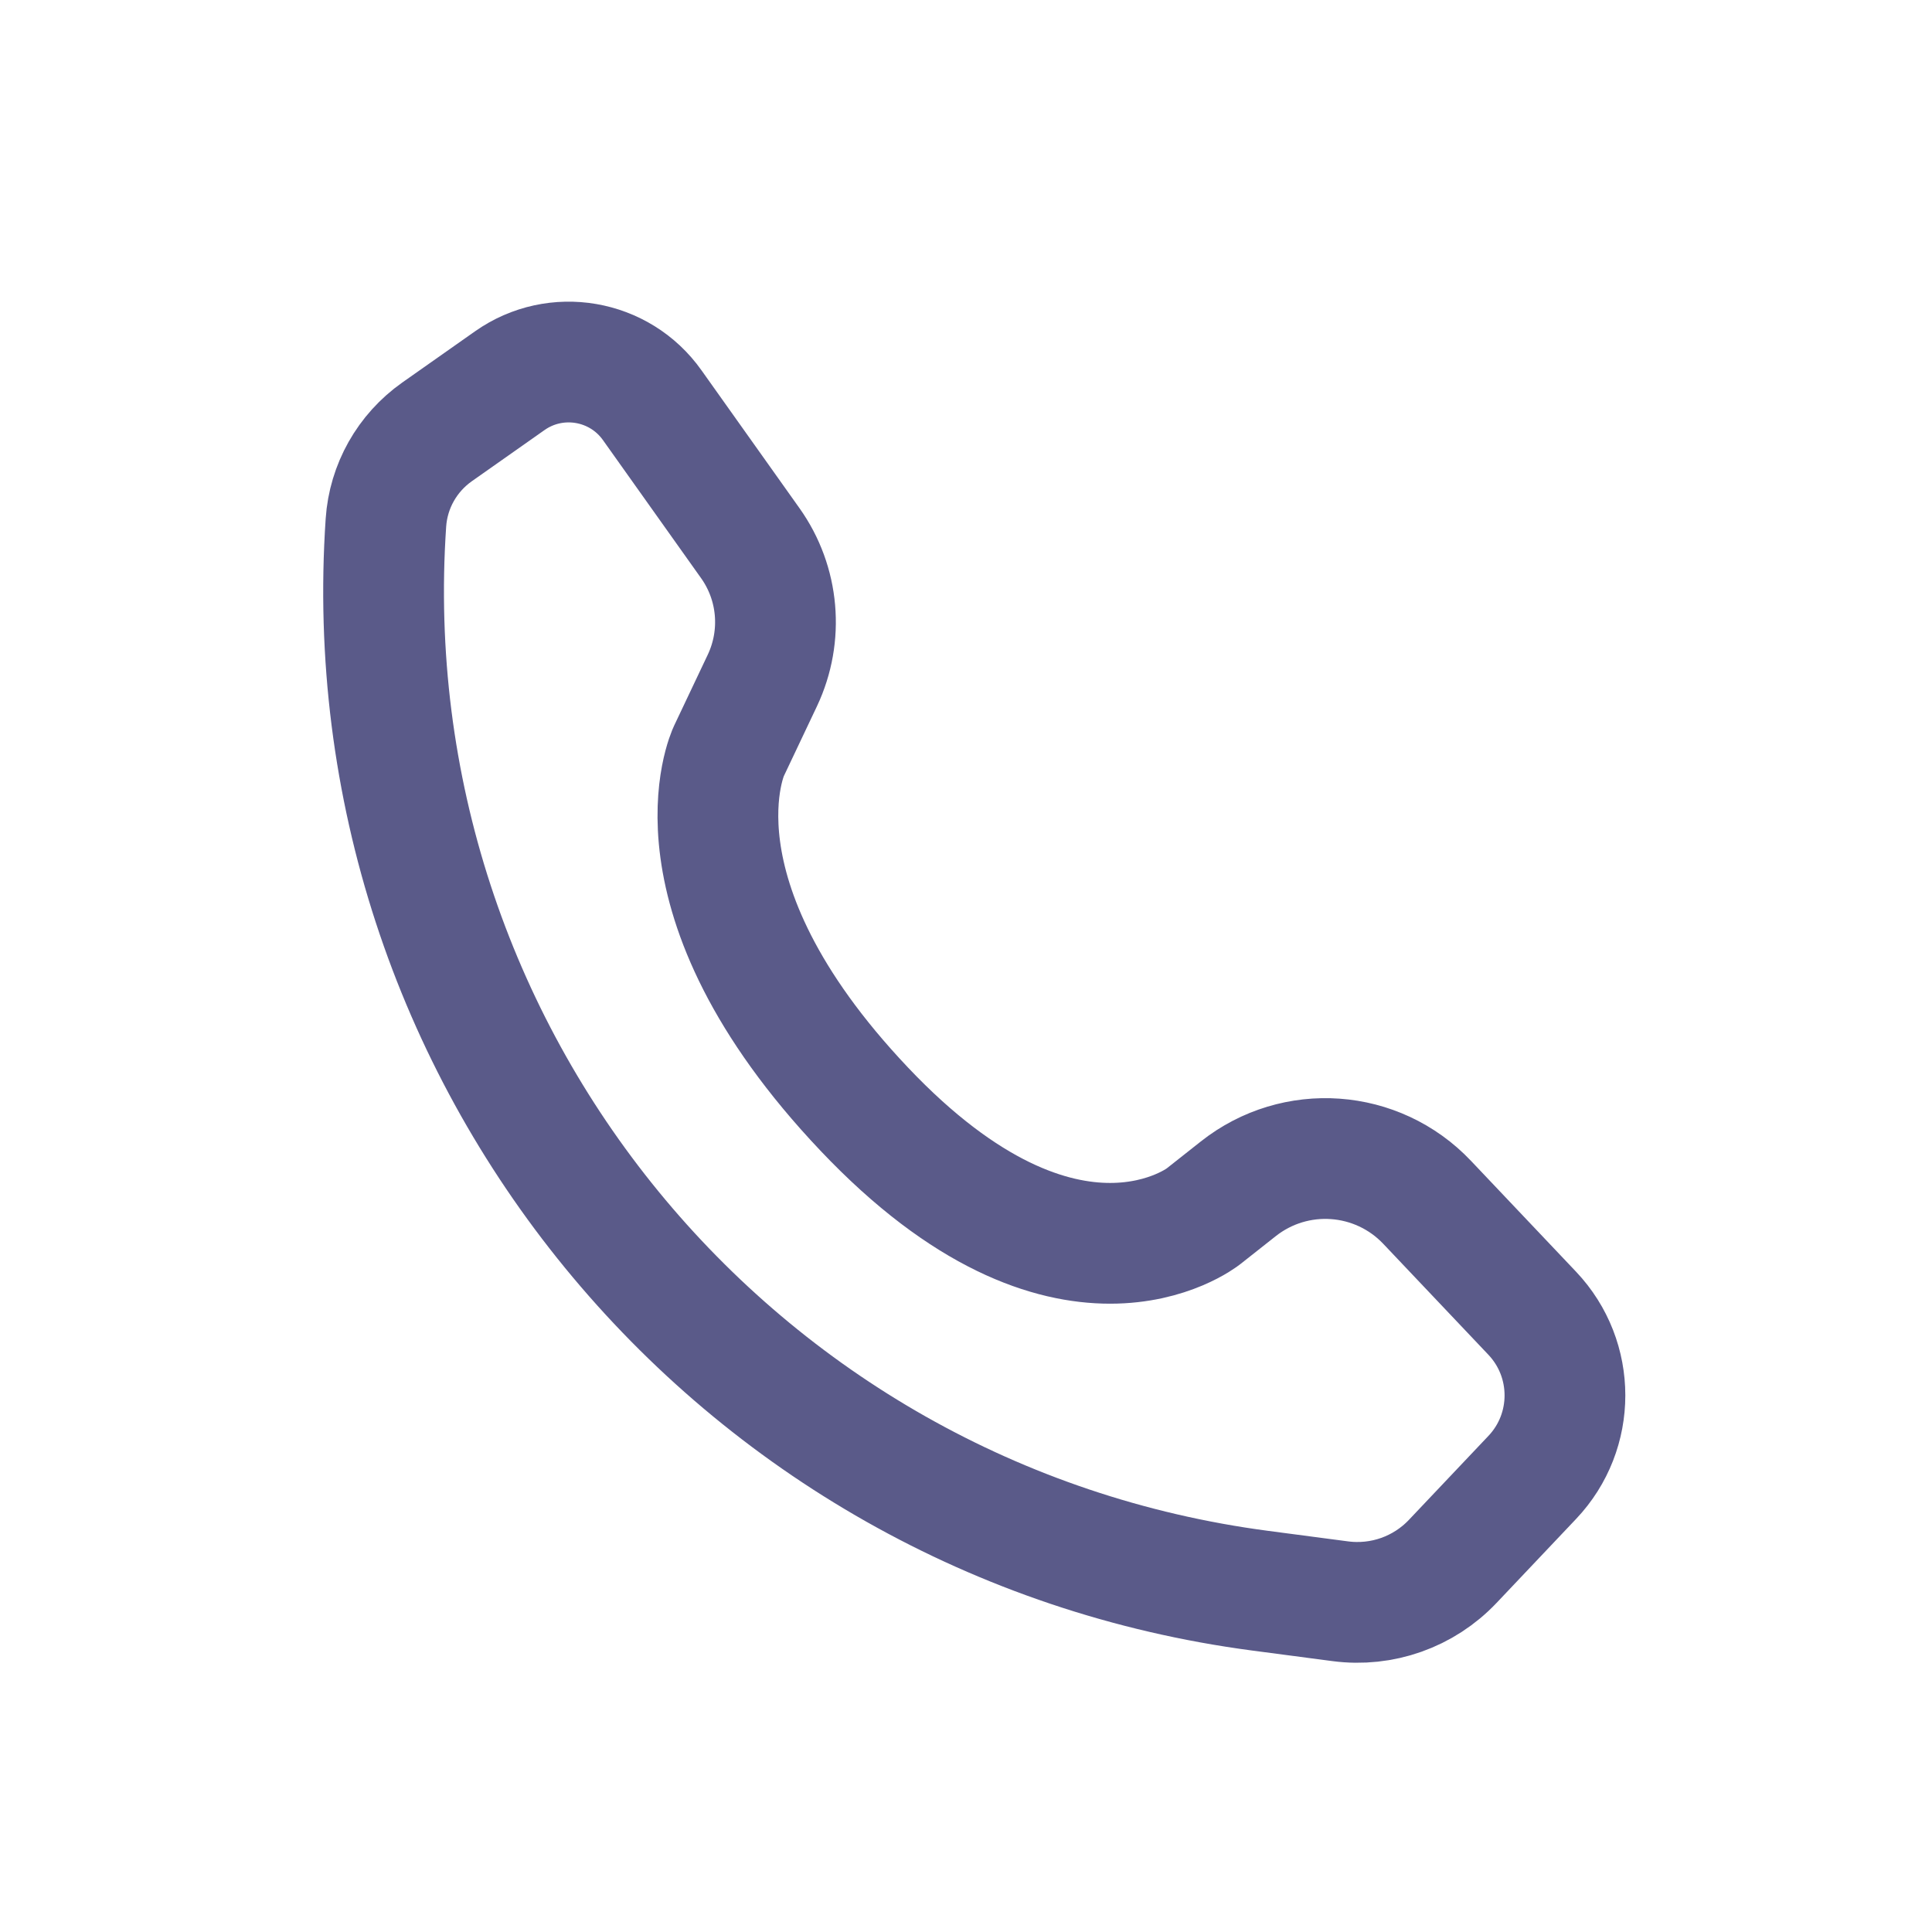
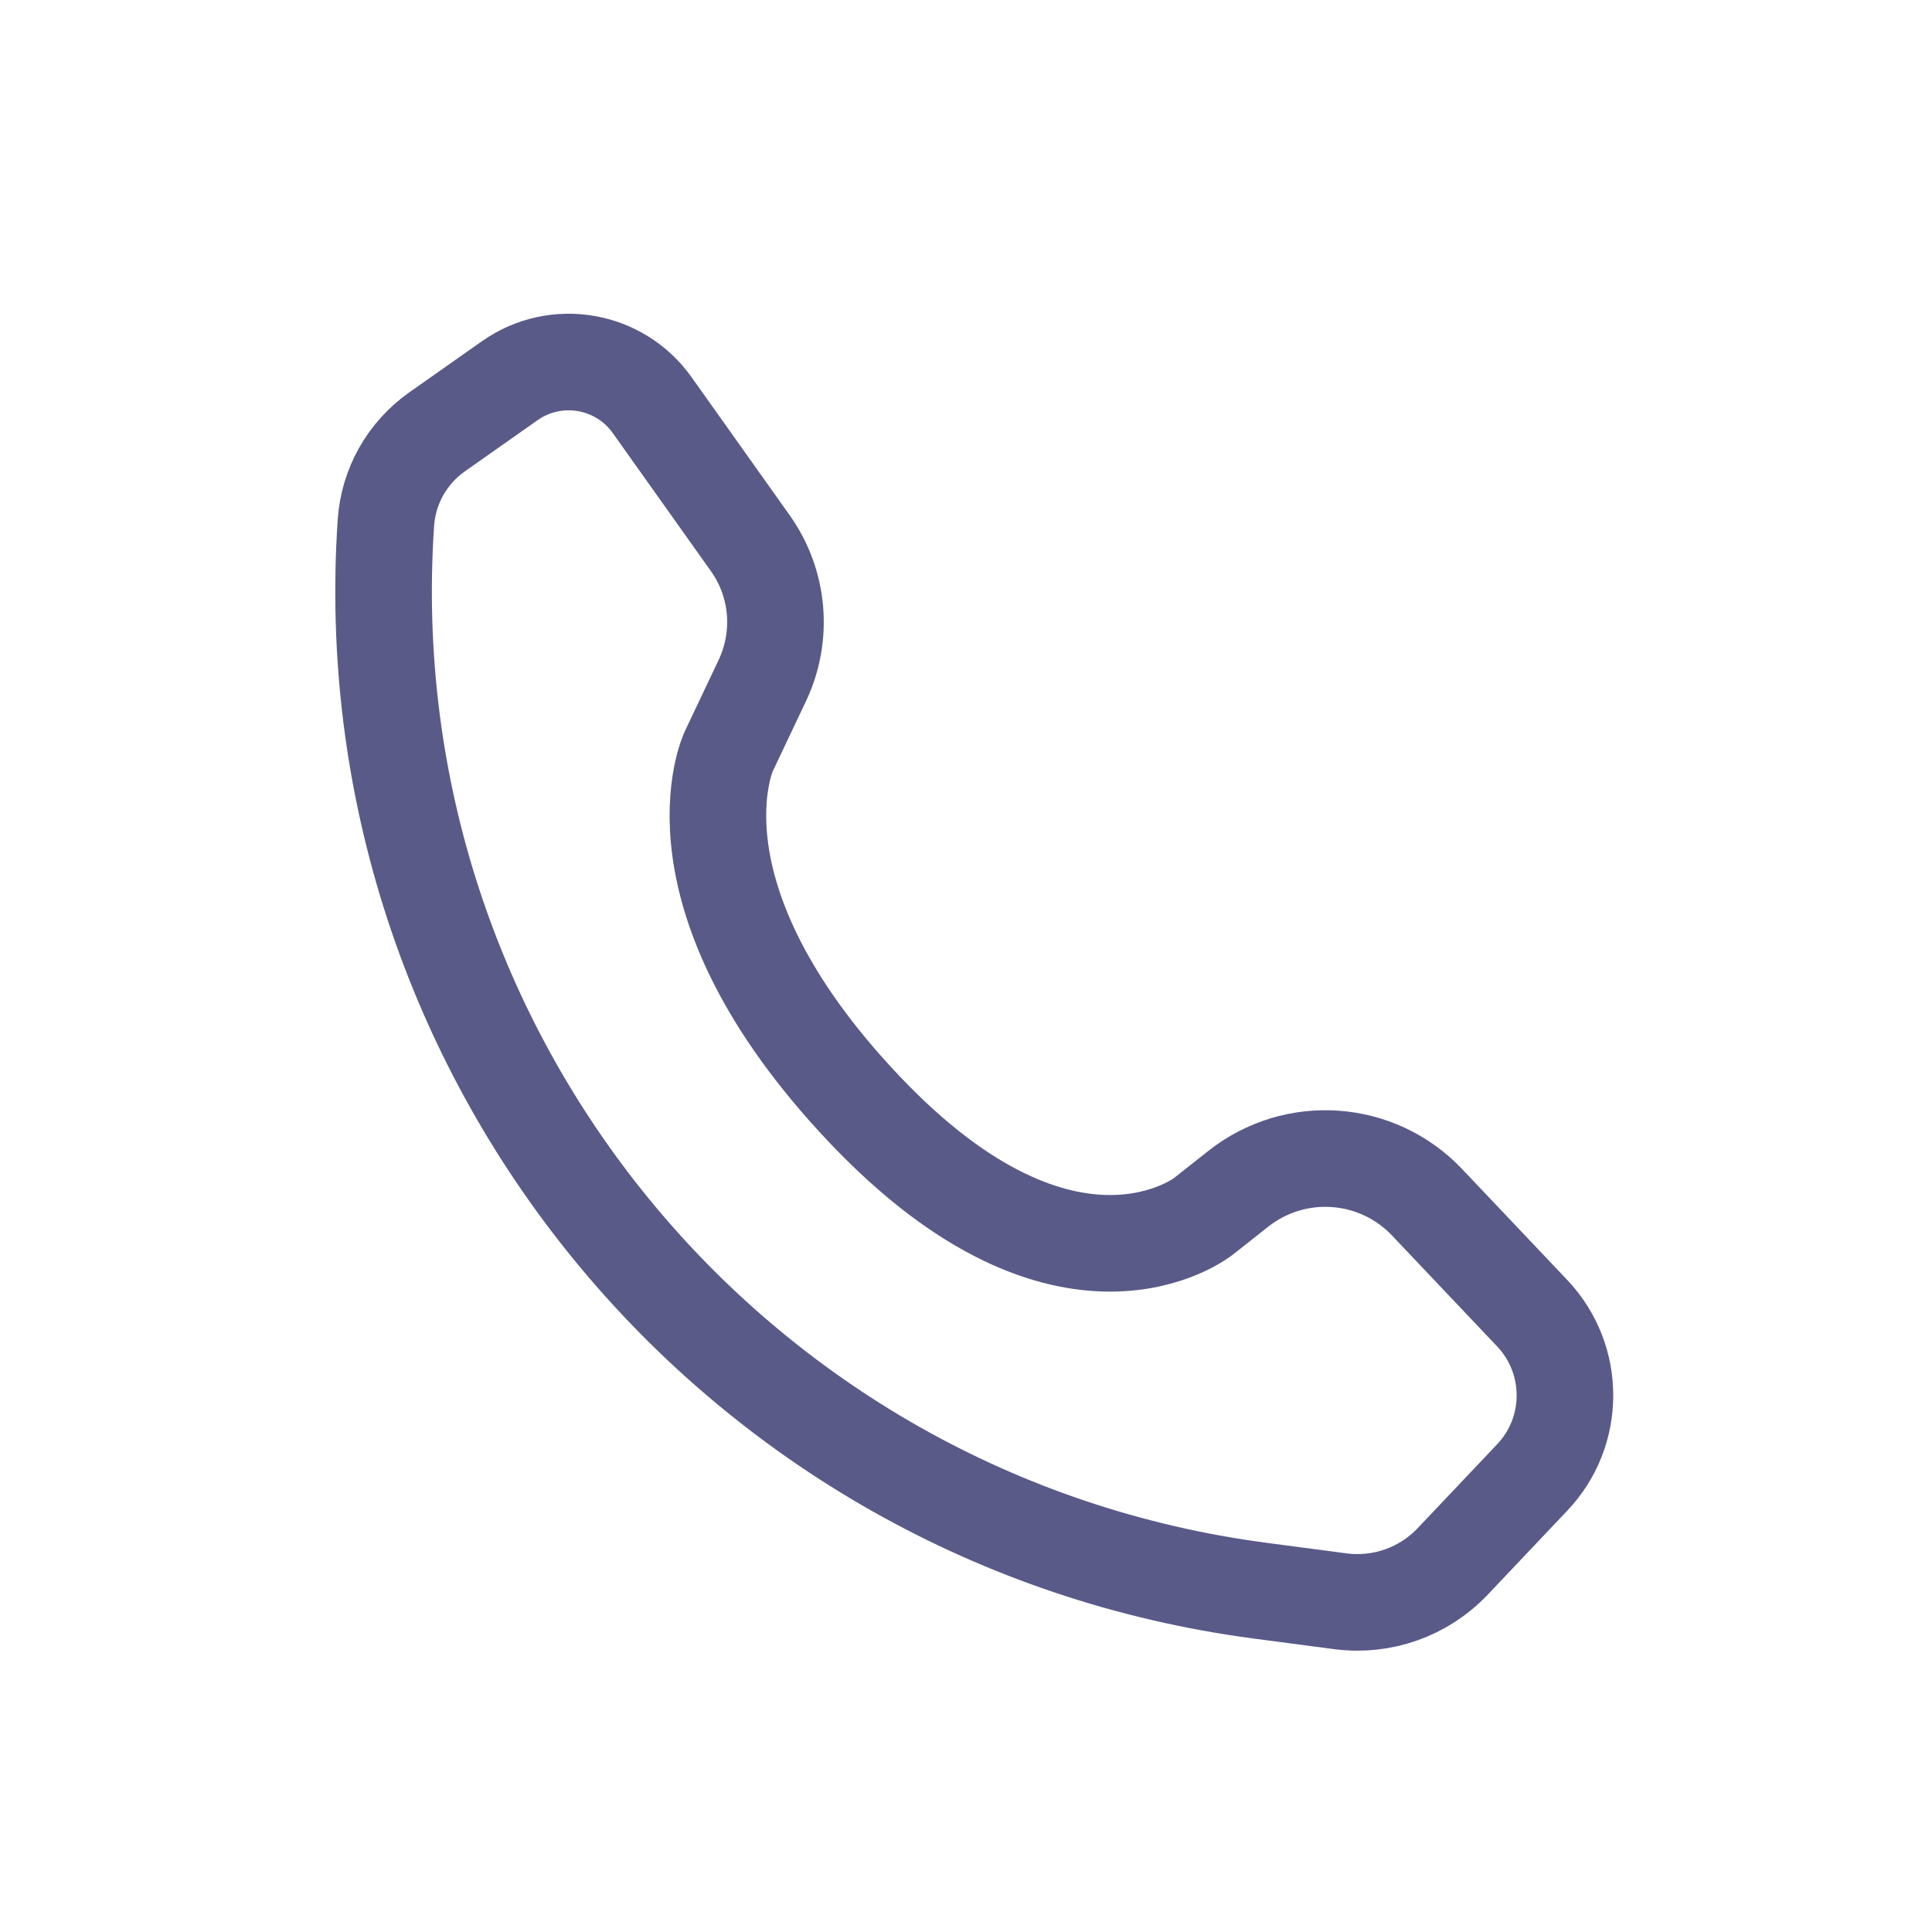
<svg xmlns="http://www.w3.org/2000/svg" width="20" height="20" viewBox="0 0 20 20" fill="none">
-   <path d="M15.862 15.294L15.039 16.163C14.739 16.48 14.306 16.633 13.874 16.576L13.046 16.467C7.585 15.746 3.623 10.907 3.995 5.411C4.02 5.034 4.215 4.689 4.524 4.471L5.277 3.941C5.754 3.605 6.414 3.718 6.752 4.195L7.767 5.623C8.063 6.039 8.11 6.582 7.892 7.044L7.544 7.778C7.544 7.778 6.842 9.26 8.947 11.482C11.053 13.704 12.456 12.593 12.456 12.593L12.818 12.307C13.408 11.84 14.256 11.9 14.774 12.447L15.862 13.595C16.313 14.072 16.313 14.818 15.862 15.294Z" stroke="#5A5A89" stroke-width="1.25" stroke-linecap="round" stroke-linejoin="round" />
+   <path d="M15.862 15.294L15.039 16.163C14.739 16.48 14.306 16.633 13.874 16.576L13.046 16.467C7.585 15.746 3.623 10.907 3.995 5.411C4.02 5.034 4.215 4.689 4.524 4.471L5.277 3.941C5.754 3.605 6.414 3.718 6.752 4.195L7.767 5.623C8.063 6.039 8.11 6.582 7.892 7.044L7.544 7.778C7.544 7.778 6.842 9.26 8.947 11.482C11.053 13.704 12.456 12.593 12.456 12.593L12.818 12.307C13.408 11.84 14.256 11.9 14.774 12.447L15.862 13.595C16.313 14.072 16.313 14.818 15.862 15.294Z" stroke="#5A5A89" strokeWidth="1.25" strokeLinecap="round" strokeLinejoin="round" />
</svg>
